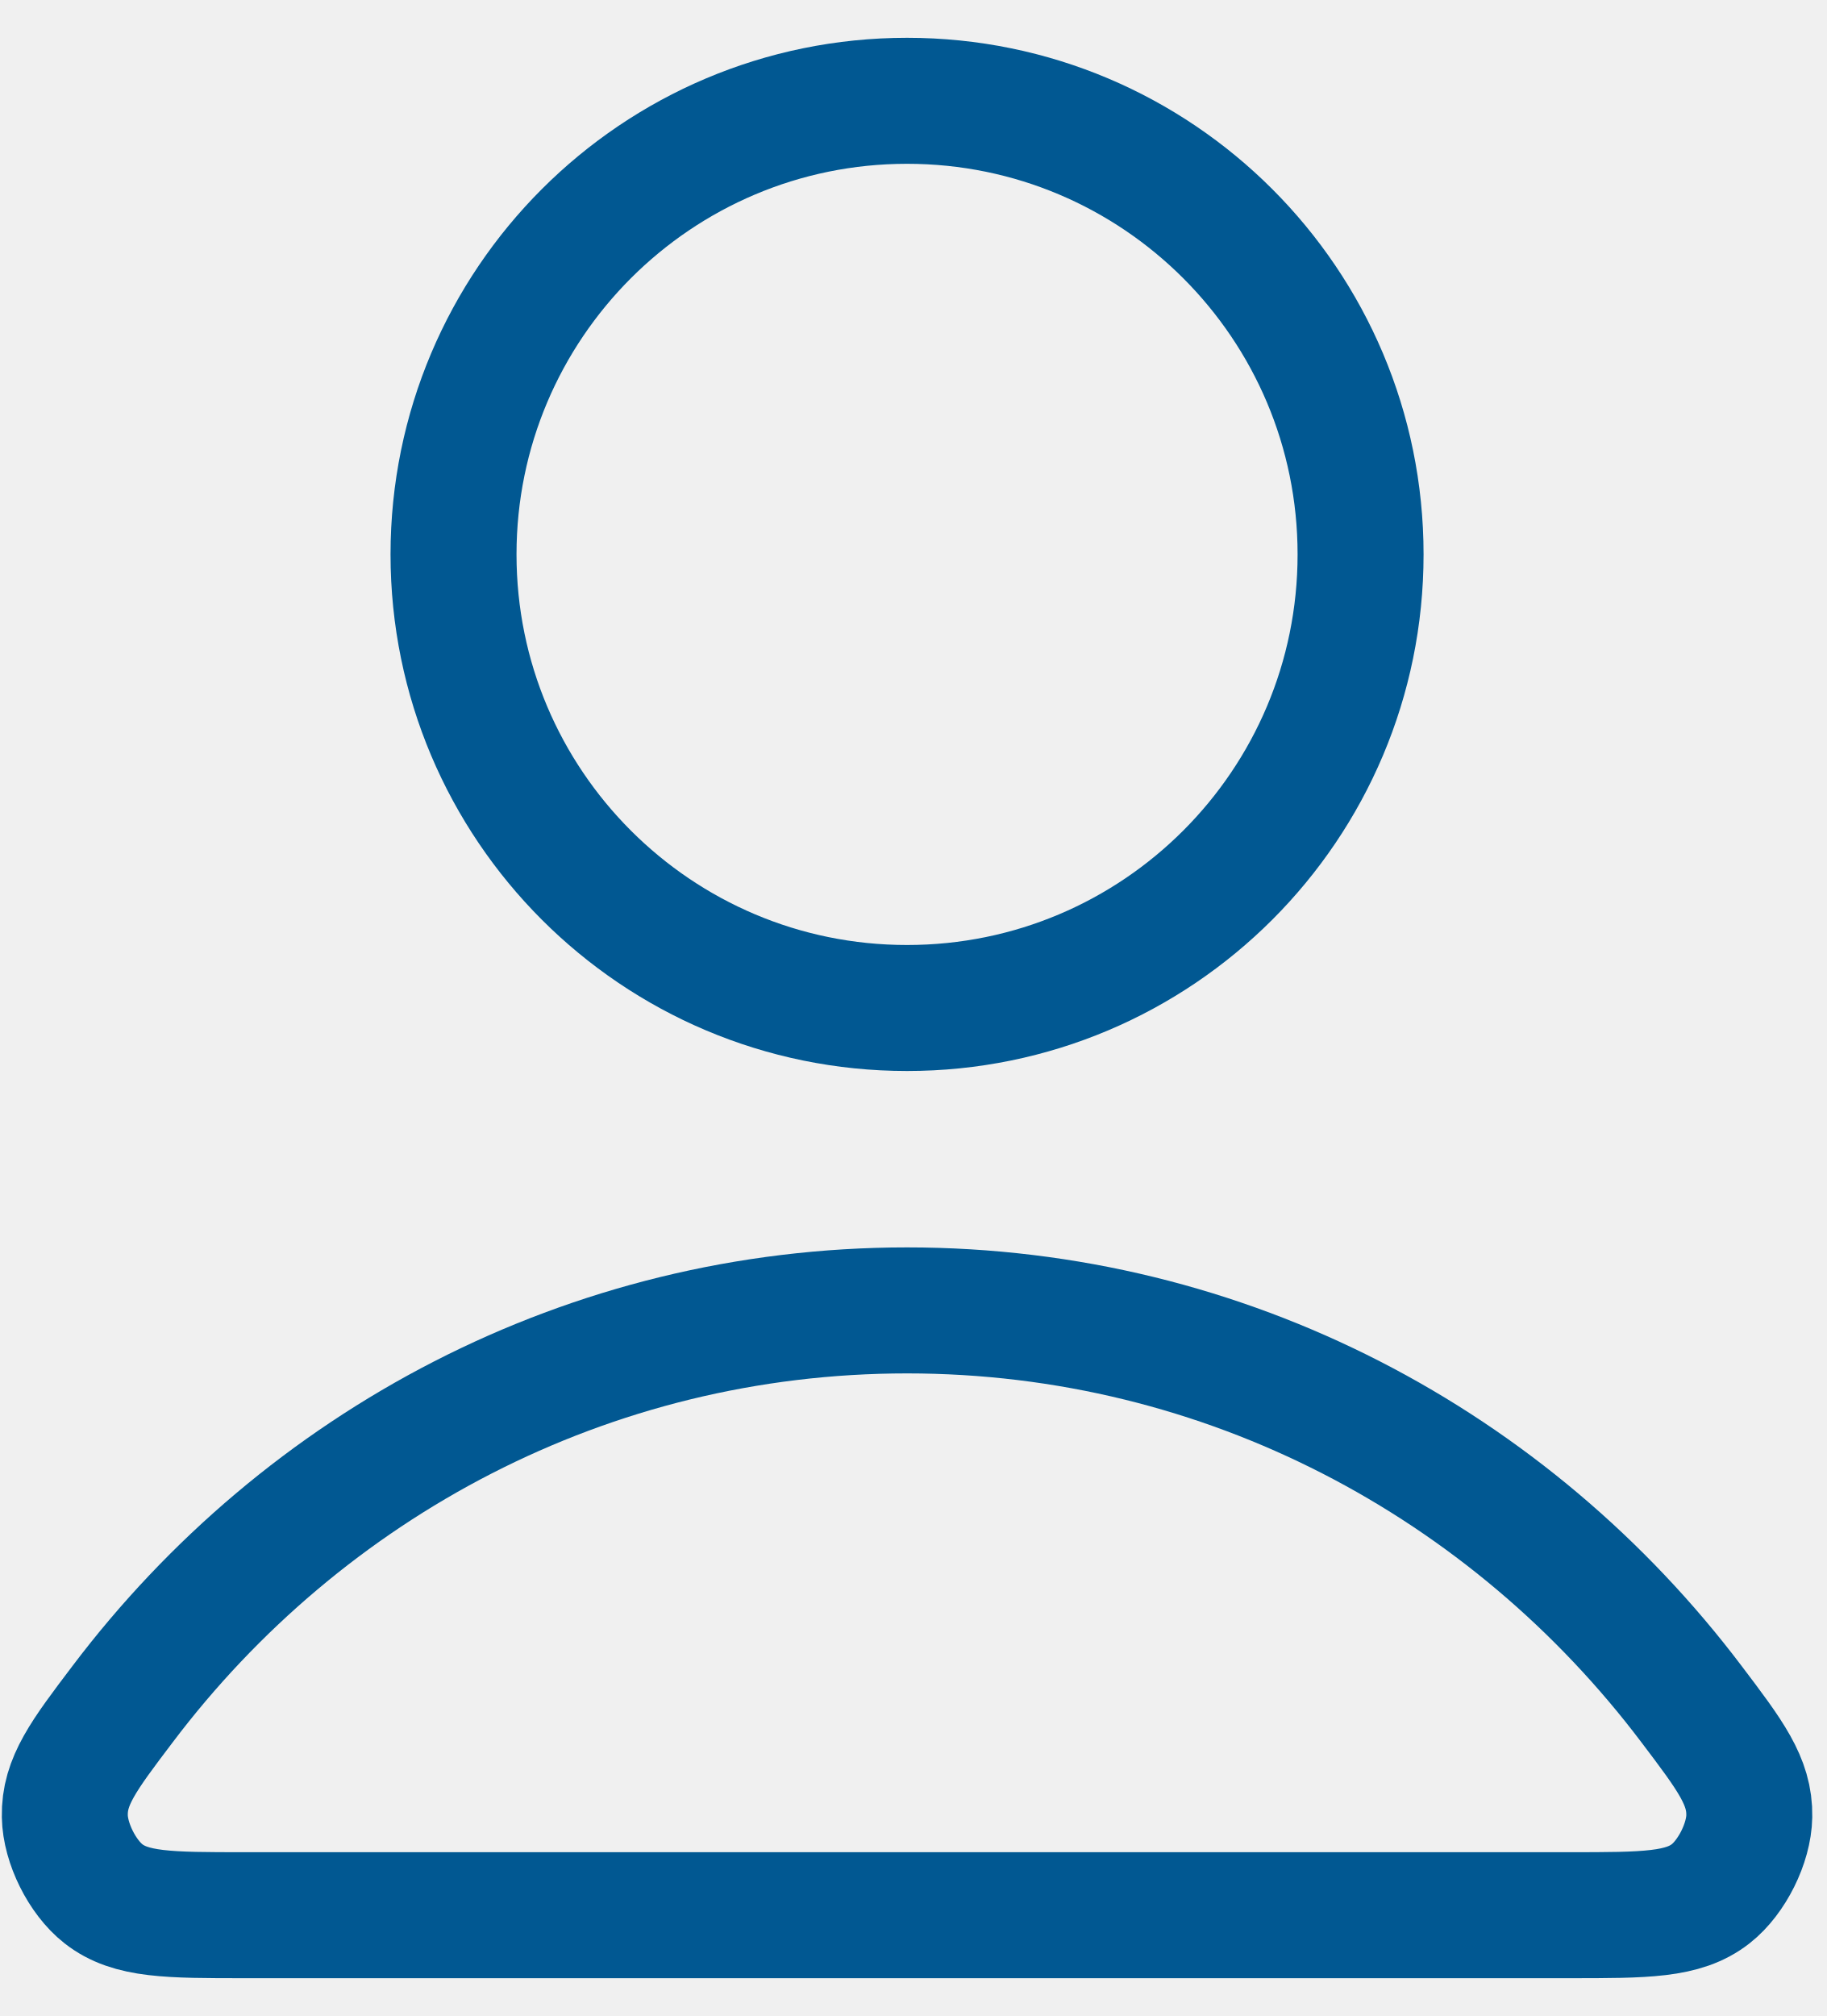
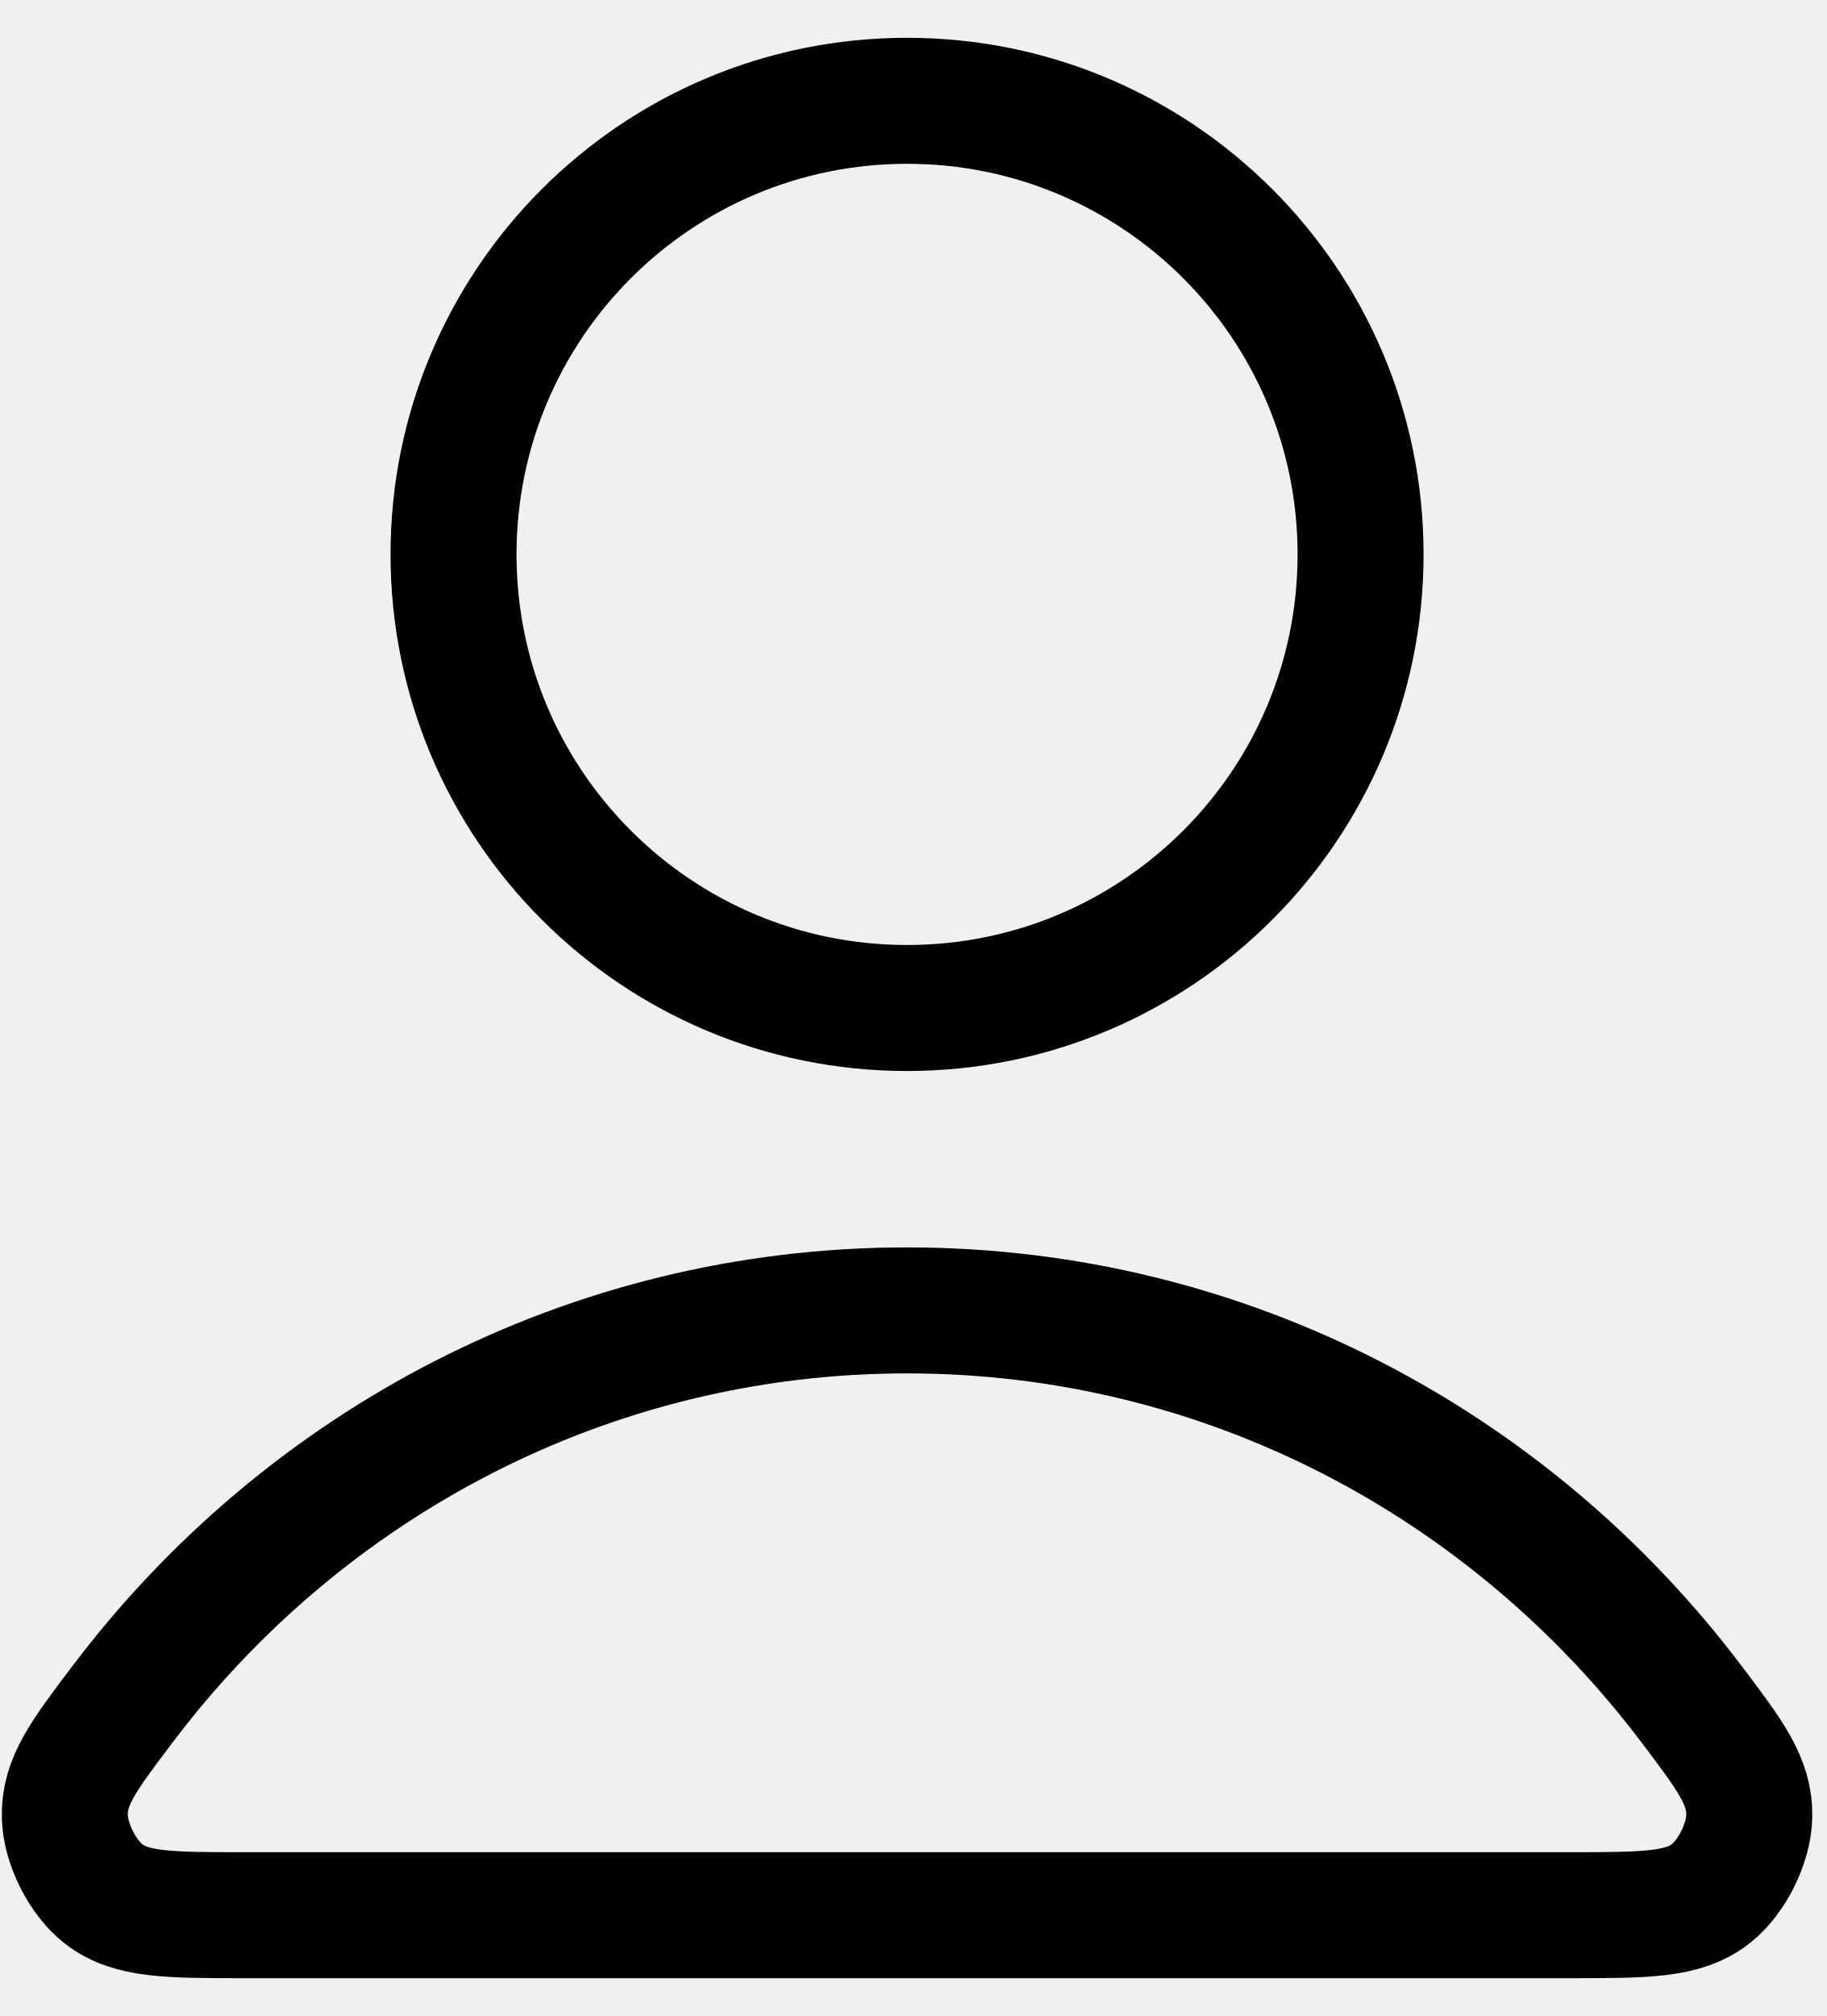
<svg xmlns="http://www.w3.org/2000/svg" width="29" height="32" viewBox="0 0 29 32" fill="none">
-   <g clip-path="url(#clip0_63_40)">
-     <path d="M14.4 20.8C9.328 20.8 4.817 23.249 1.946 27.05C1.327 27.867 1.018 28.276 1.029 28.829C1.036 29.256 1.305 29.795 1.641 30.059C2.075 30.4 2.678 30.4 3.884 30.4H24.916C26.122 30.4 26.724 30.4 27.159 30.059C27.495 29.795 27.764 29.256 27.771 28.829C27.781 28.276 27.473 27.867 26.854 27.05C23.983 23.249 19.472 20.8 14.4 20.8Z" stroke="#015892" stroke-width="2" stroke-linecap="round" stroke-linejoin="round" />
-     <path d="M14.4 16C18.377 16 21.6 12.777 21.6 8.8C21.6 4.824 18.377 1.6 14.4 1.6C10.424 1.6 7.2 4.824 7.2 8.8C7.2 12.777 10.424 16 14.4 16Z" stroke="#015892" stroke-width="2" stroke-linecap="round" stroke-linejoin="round" />
+   <g clip-path="url(#clip0_1102_2560)">
+     <mask id="mask0_1102_2560" style="mask-type:luminance" maskUnits="userSpaceOnUse" x="0" y="0" width="29" height="32">
+       <path d="M28.8 0H0V32H28.8V0Z" fill="white" />
+     </mask>
+     <g mask="url(#mask0_1102_2560)">
+       <path d="M14.4 20.8C9.328 20.8 4.817 23.249 1.946 27.05C1.327 27.868 1.018 28.276 1.029 28.829C1.036 29.256 1.305 29.795 1.641 30.059C2.075 30.4 2.678 30.4 3.884 30.4H24.916C26.122 30.4 26.724 30.4 27.159 30.059C27.495 29.795 27.764 29.256 27.771 28.829C27.781 28.276 27.473 27.868 26.854 27.05C23.983 23.249 19.472 20.8 14.4 20.8Z" stroke="black" stroke-width="2" stroke-linecap="round" stroke-linejoin="round" />
+       <path d="M14.4 16C18.376 16 21.6 12.777 21.6 8.8C21.6 4.824 18.376 1.6 14.4 1.6C10.423 1.6 7.2 4.824 7.2 8.8C7.2 12.777 10.423 16 14.4 16Z" stroke="black" stroke-width="2" stroke-linecap="round" stroke-linejoin="round" />
+     </g>
  </g>
  <defs>
-     <clipPath id="clip0_63_40">
-       <rect width="28.8" height="32" fill="white" />
+     <clipPath id="clip0_1102_2560">
+       <rect width="29" height="32" fill="white" />
    </clipPath>
  </defs>
</svg>
